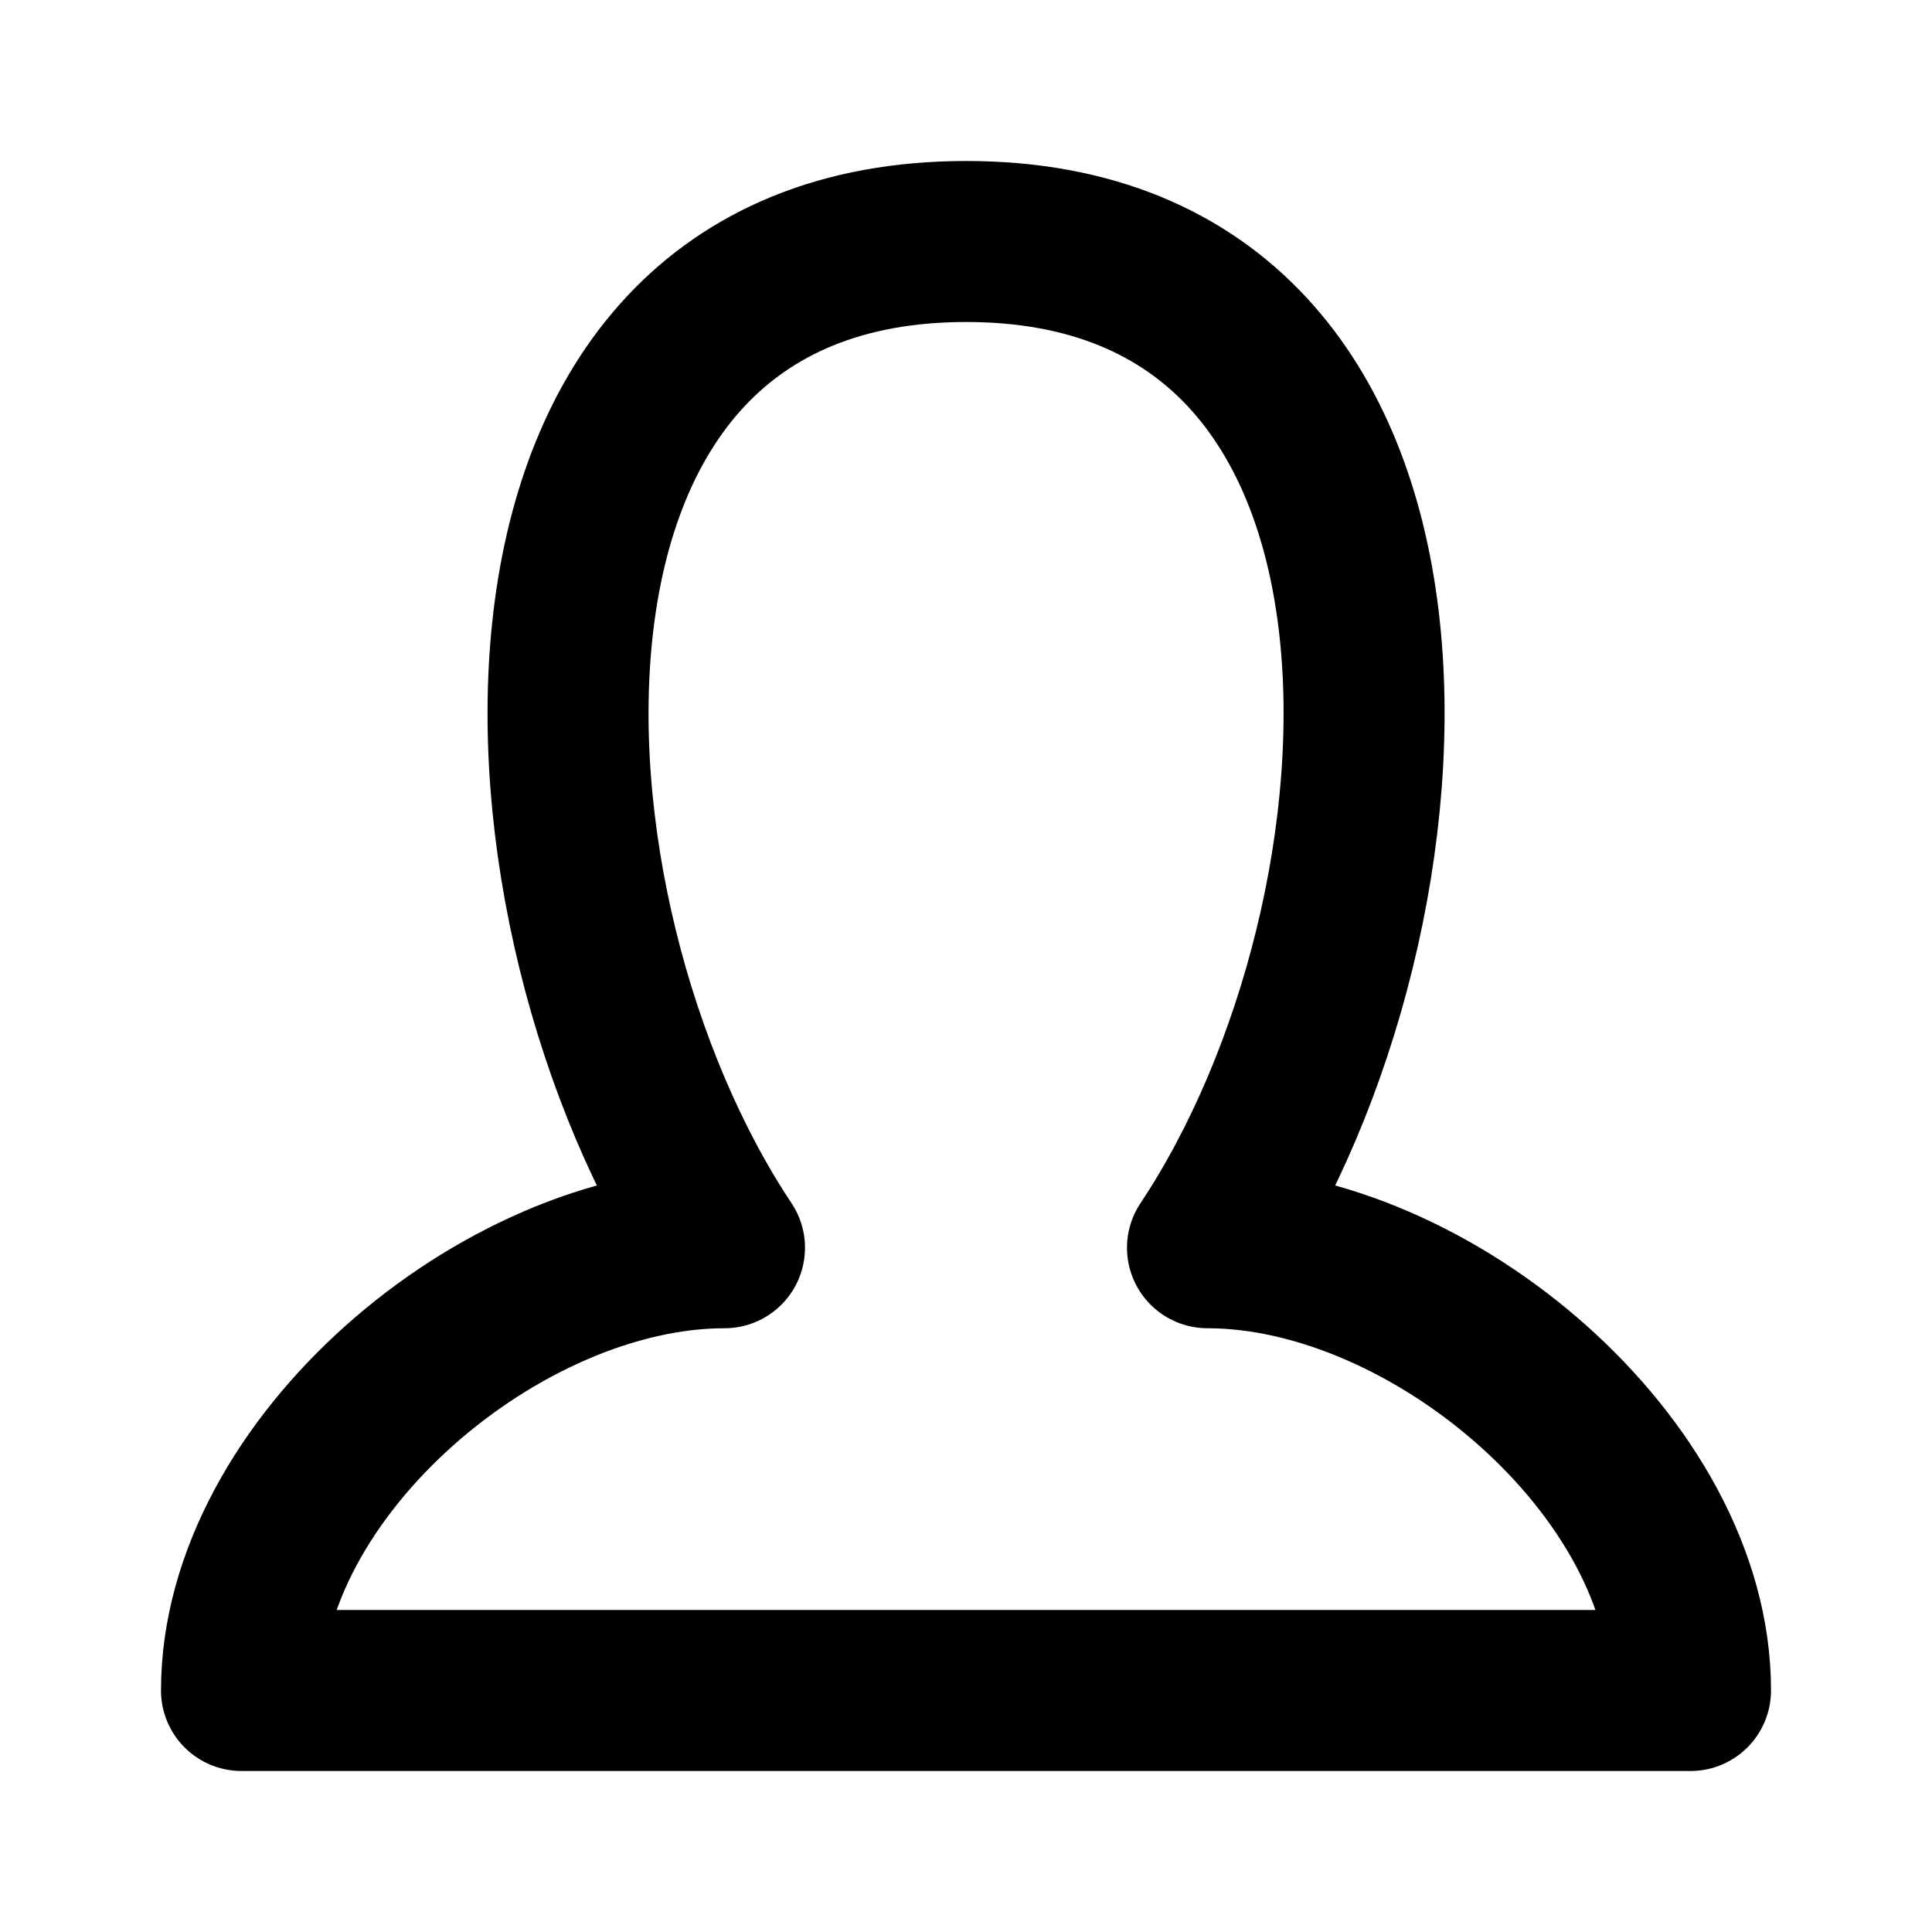
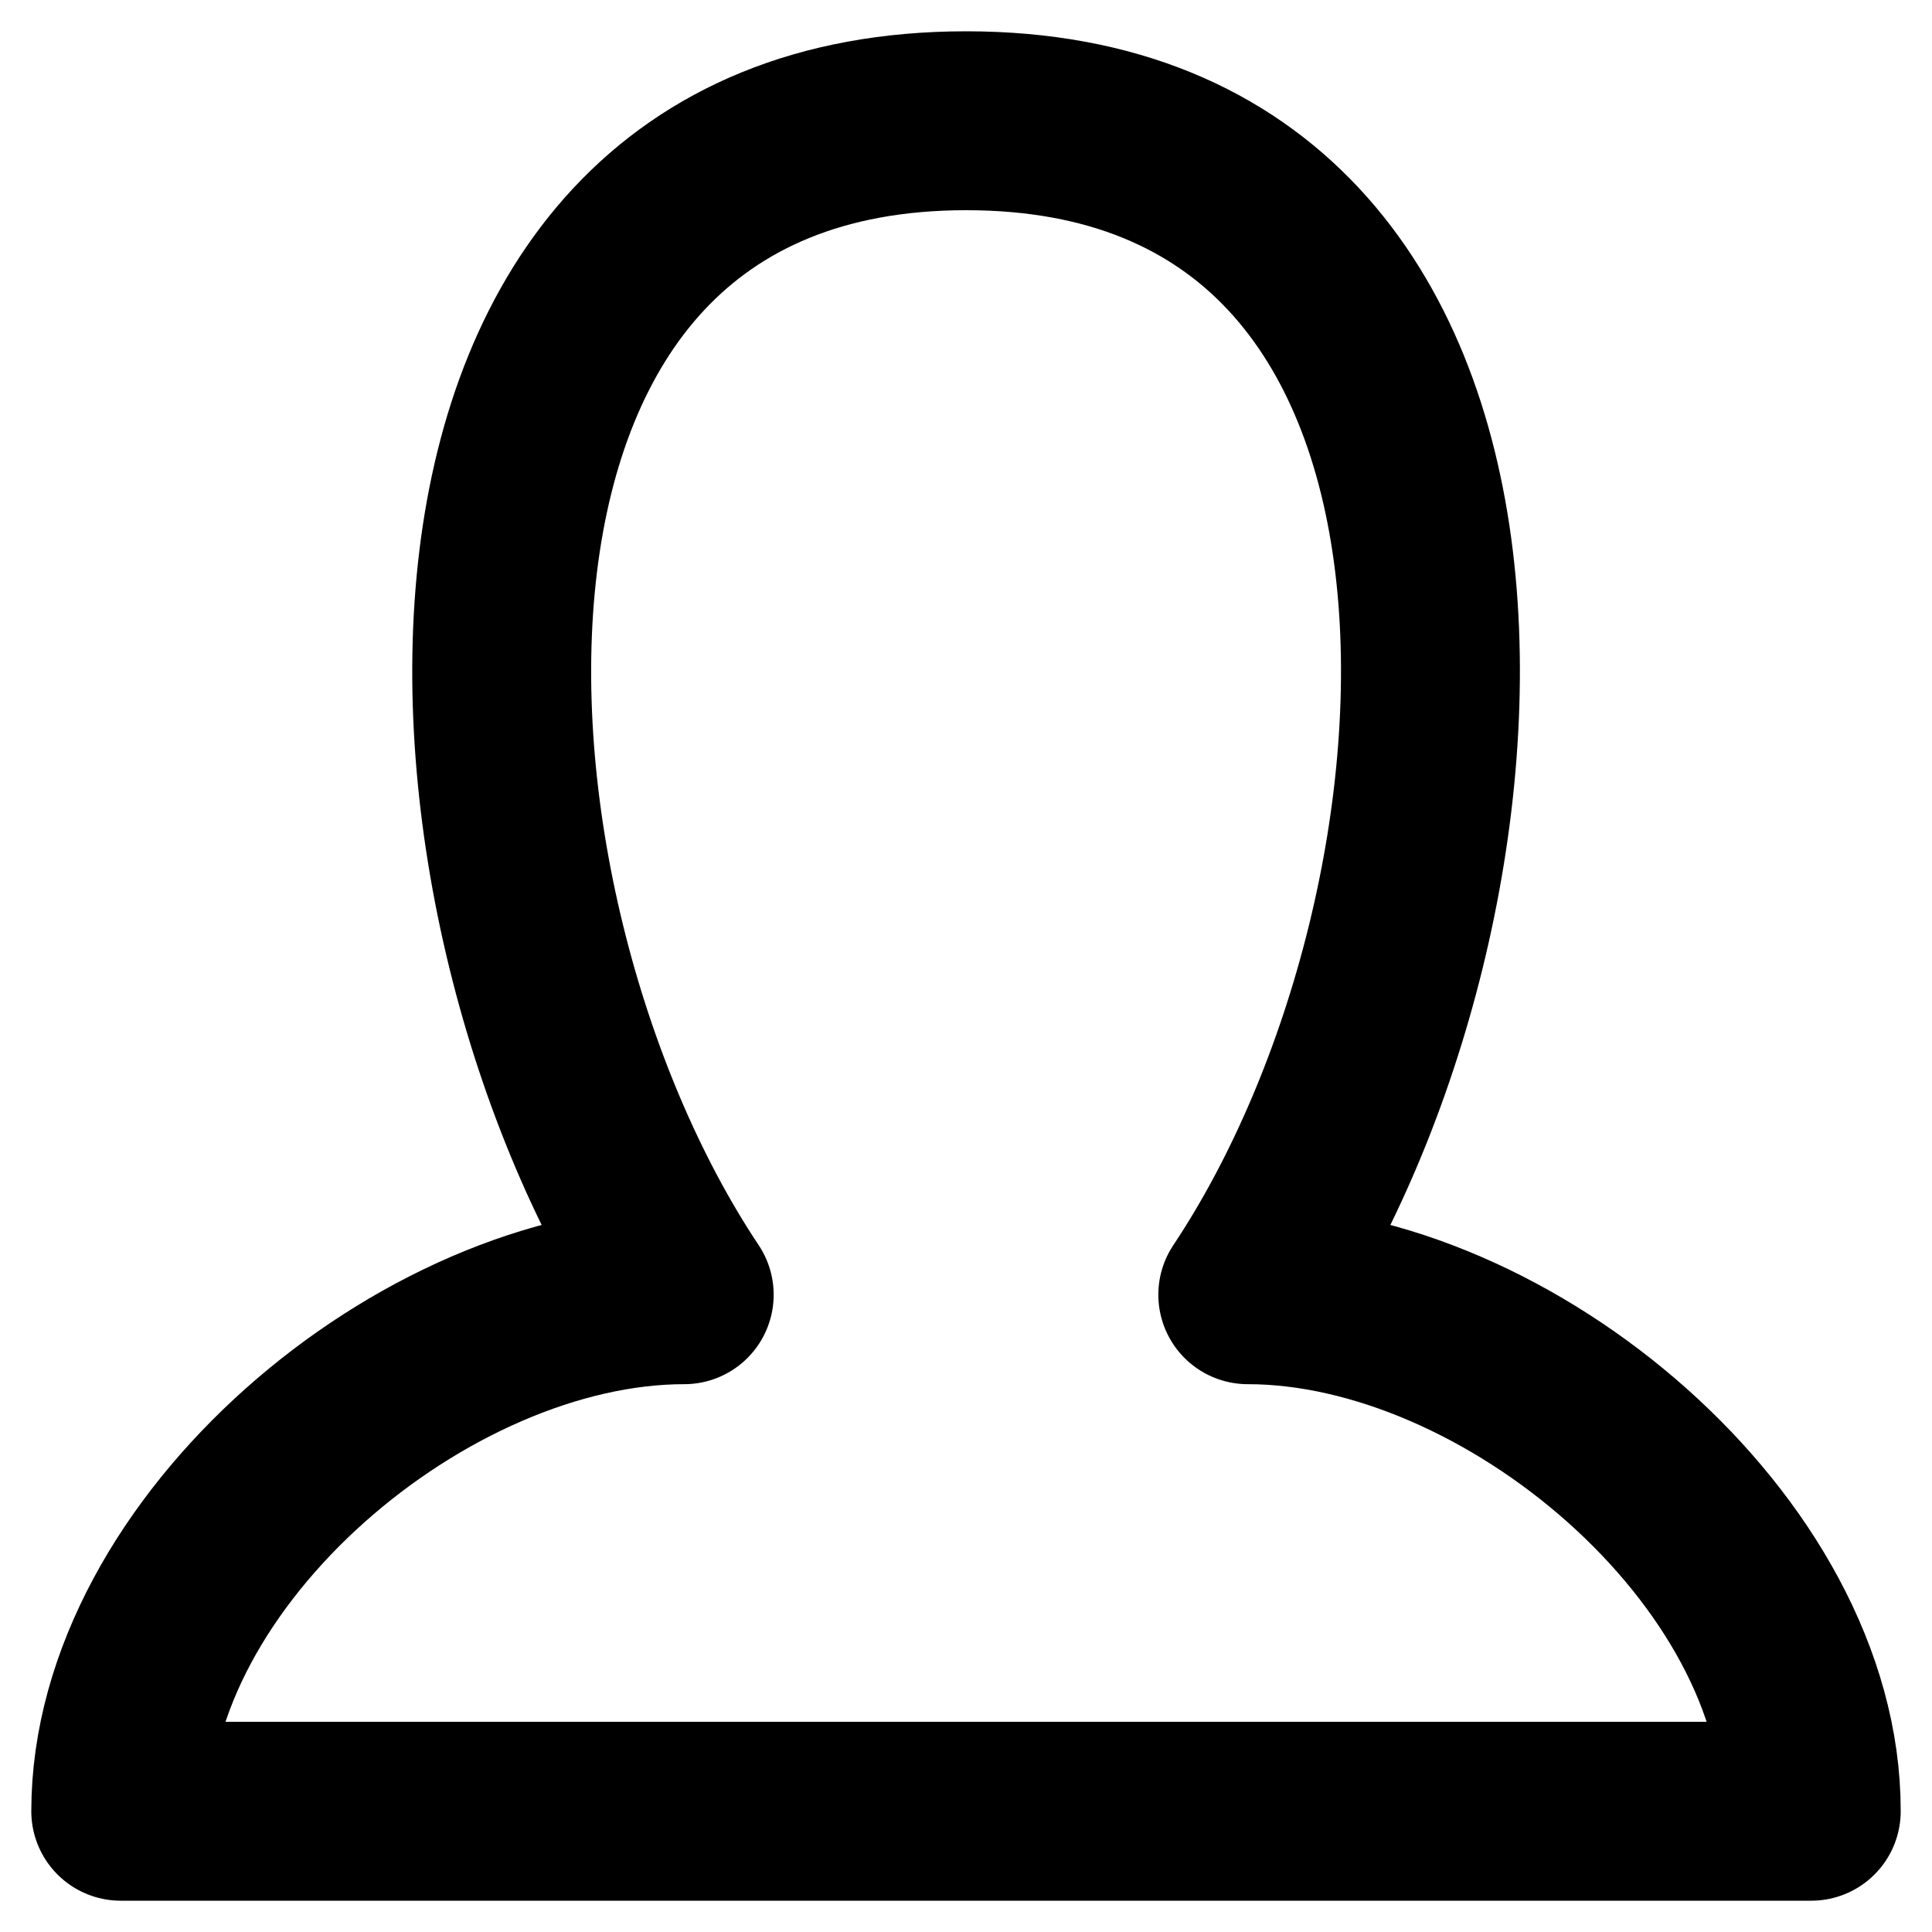
- <svg xmlns="http://www.w3.org/2000/svg" width="24" height="24" viewBox="0 0 24 24" fill="none">
-   <path d="M15 15.5C17.769 11.346 18.235 3 12.002 3C5.769 3 6.231 11.346 9 15.5C6.231 15.5 3 18.231 3 21H12.002H21C21.005 18.231 17.769 15.5 15 15.5Z" stroke="black" stroke-width="2" stroke-linecap="round" stroke-linejoin="round" />
+ <svg xmlns="http://www.w3.org/2000/svg" width="20" height="20" viewBox="0 0 20 20" fill="none">
+   <path d="M12.917 13.403C15.609 9.364 16.062 1.25 10.002 1.25C3.942 1.25 4.391 9.364 7.083 13.403C4.391 13.403 1.25 16.058 1.25 18.75H10.002H18.75C18.755 16.058 15.609 13.403 12.917 13.403Z" stroke="black" stroke-width="1.852" stroke-linecap="round" stroke-linejoin="round" />
</svg>
